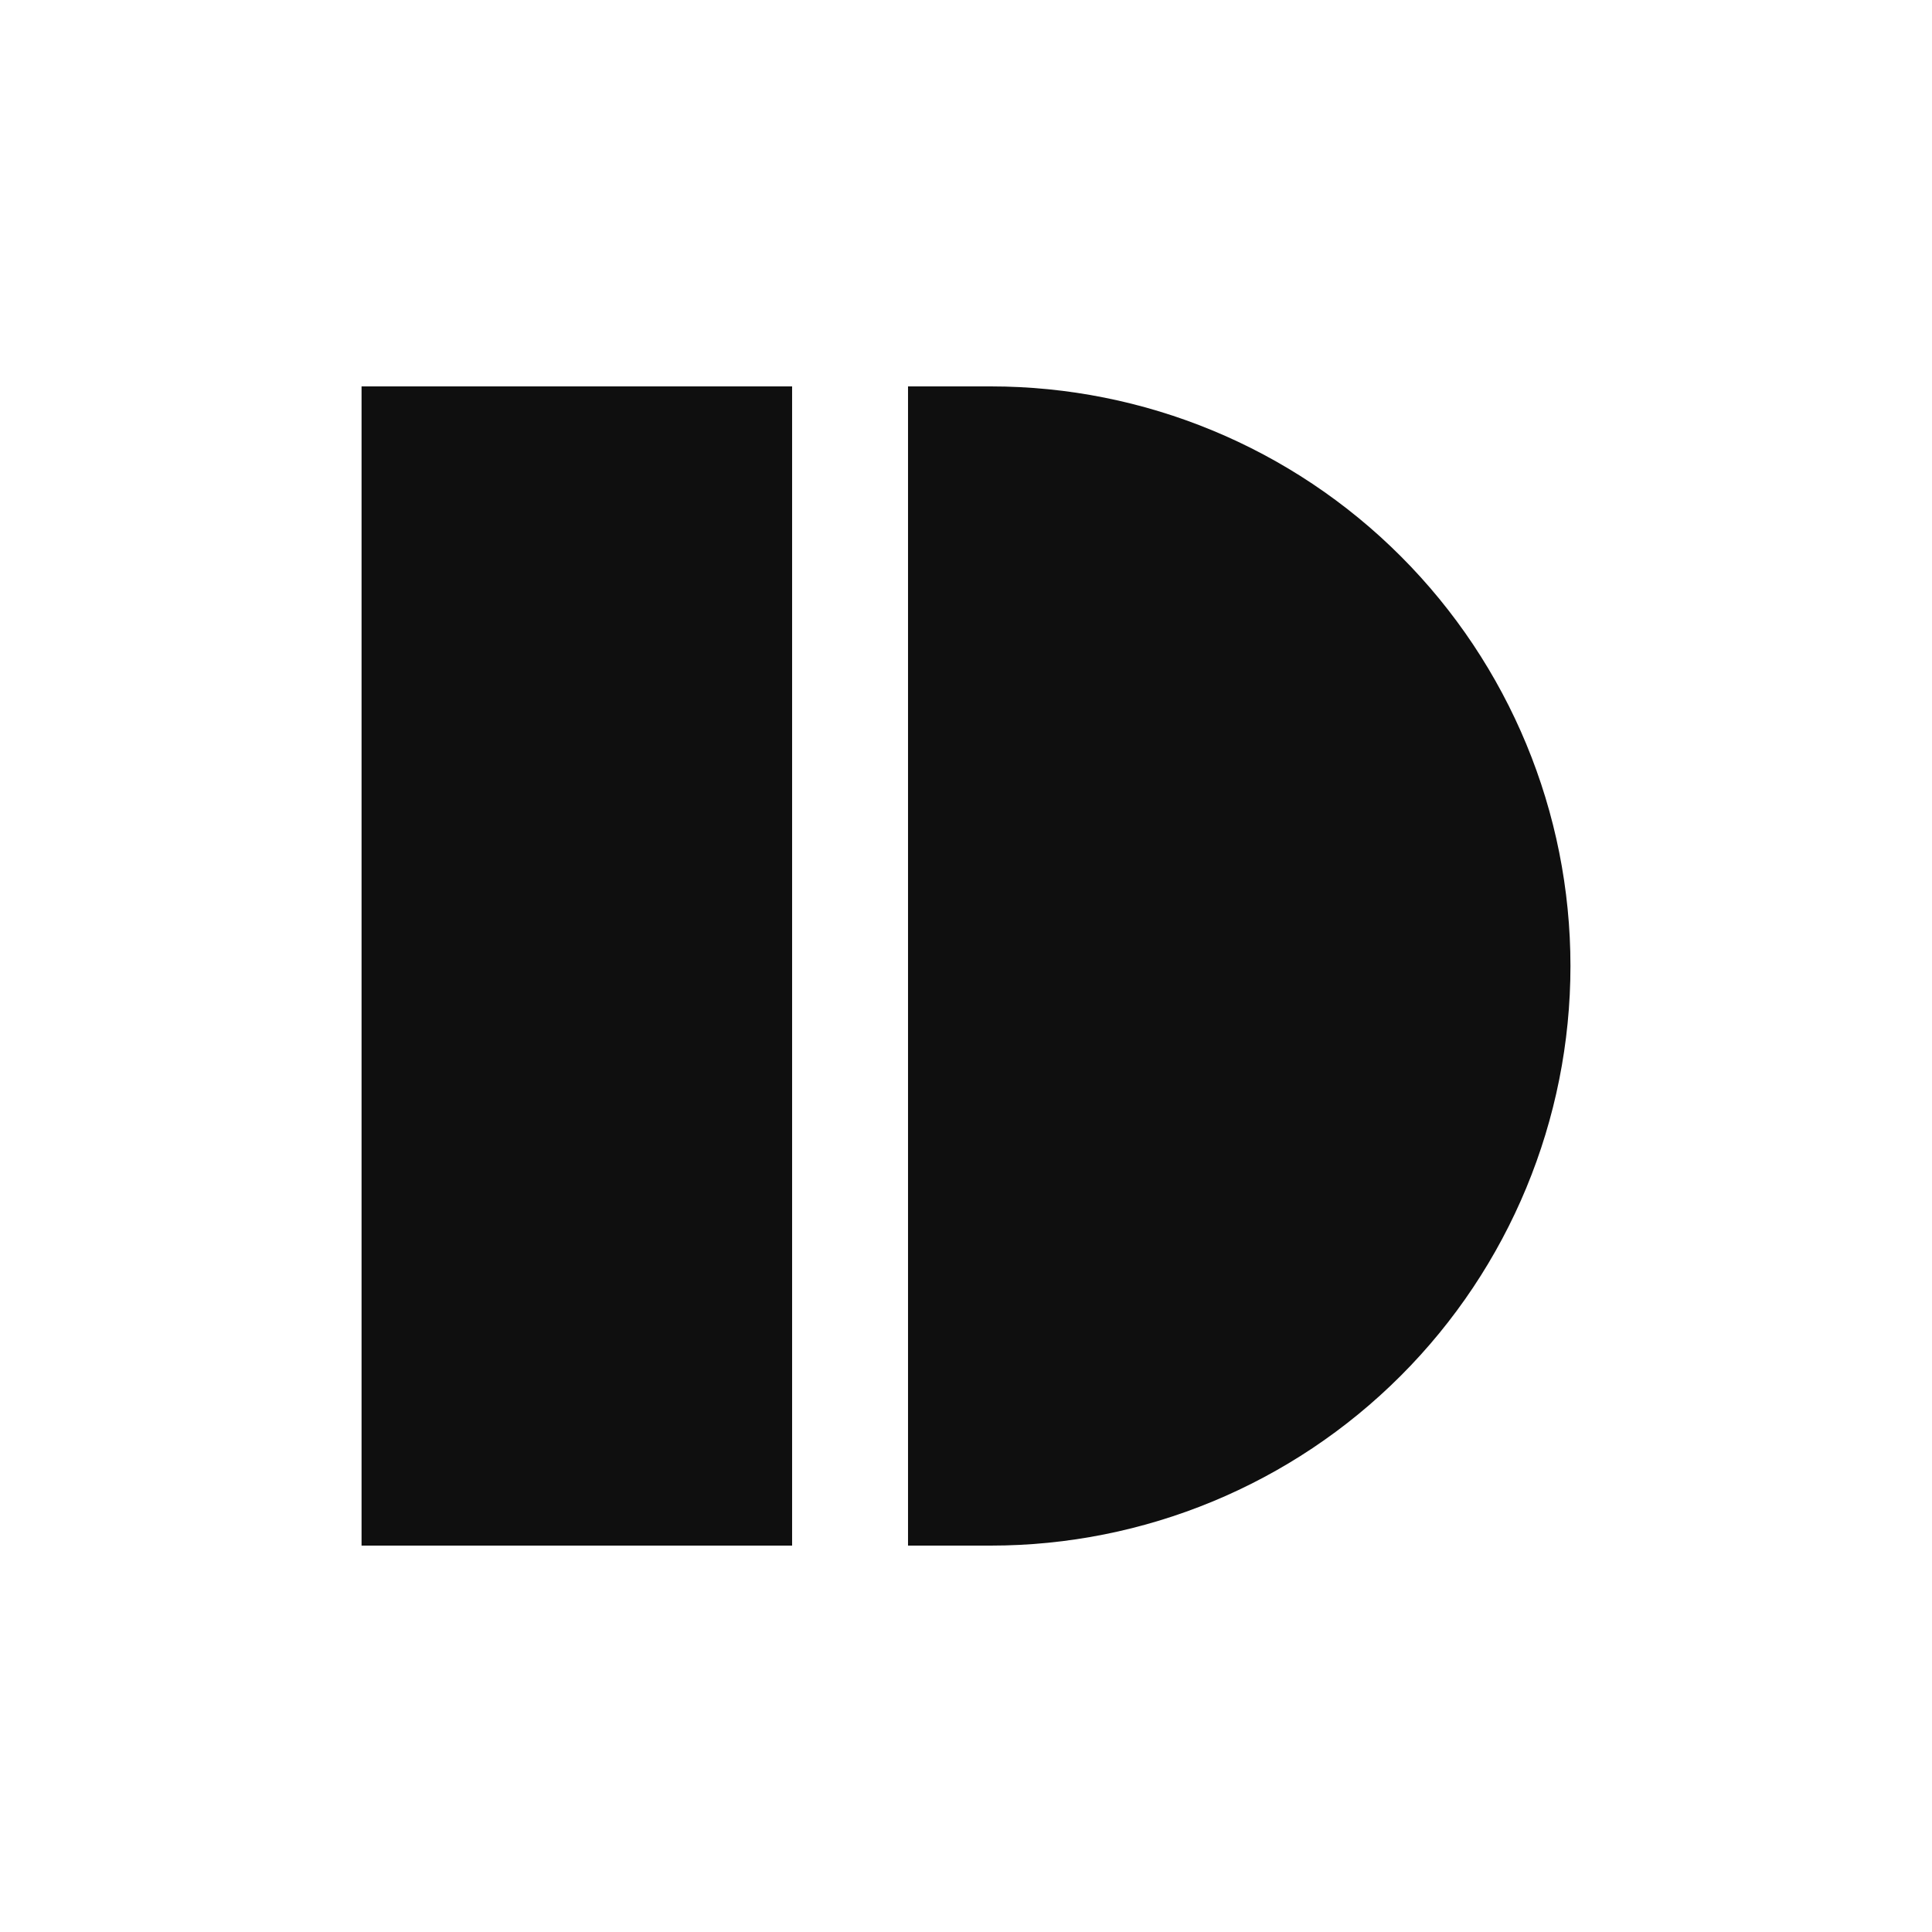
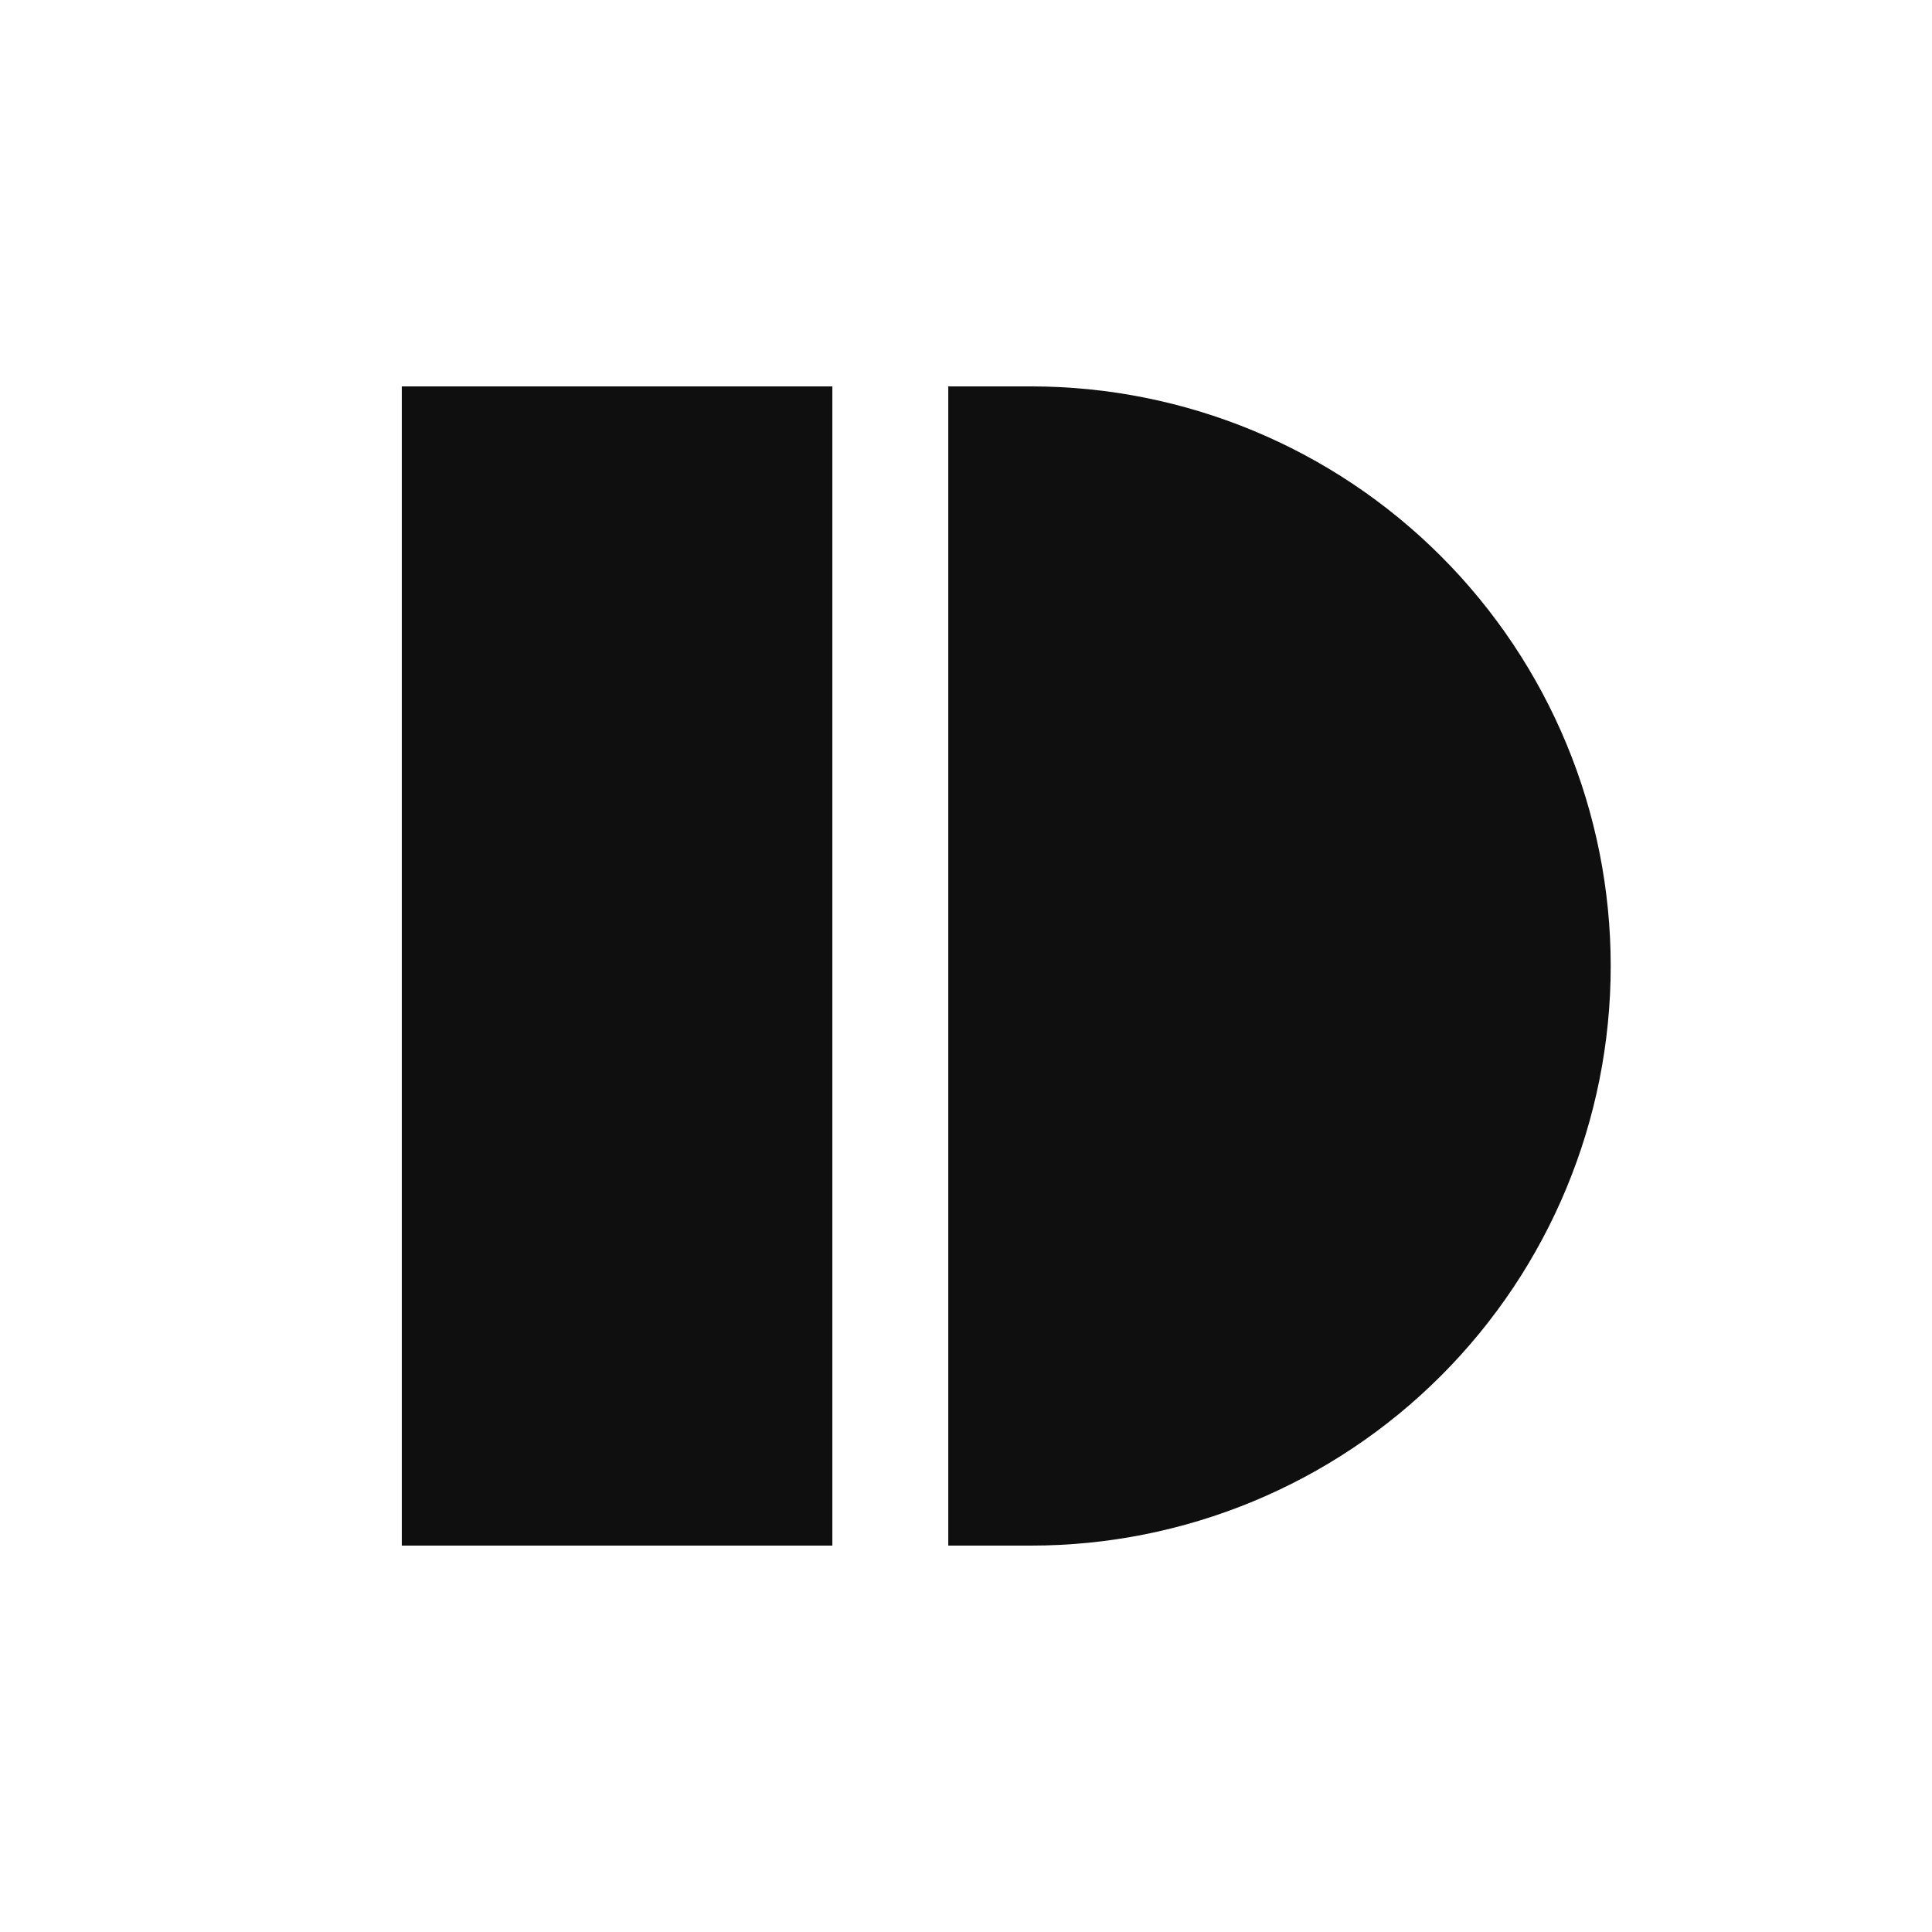
<svg xmlns="http://www.w3.org/2000/svg" width="64" height="64" viewBox="0 0 48 48" fill="#0f0f0f">
-   <g transform="translate(24 24) scale(1.2) translate(-24.99435 -24)">
+   <g transform="translate(25 24) scale(1.2) translate(-24.99435 -24)">
    <path d="M21.394 12H12.48V36H21.394V12Z" />
    <path d="M23.794 12H25.509C28.691 12 31.744 13.264 33.994 15.515C36.244 17.765 37.509 20.817 37.509 24C37.509 27.183 36.244 30.235 33.994 32.485C31.744 34.736 28.691 36 25.509 36H23.794V12Z" />
  </g>
</svg>
